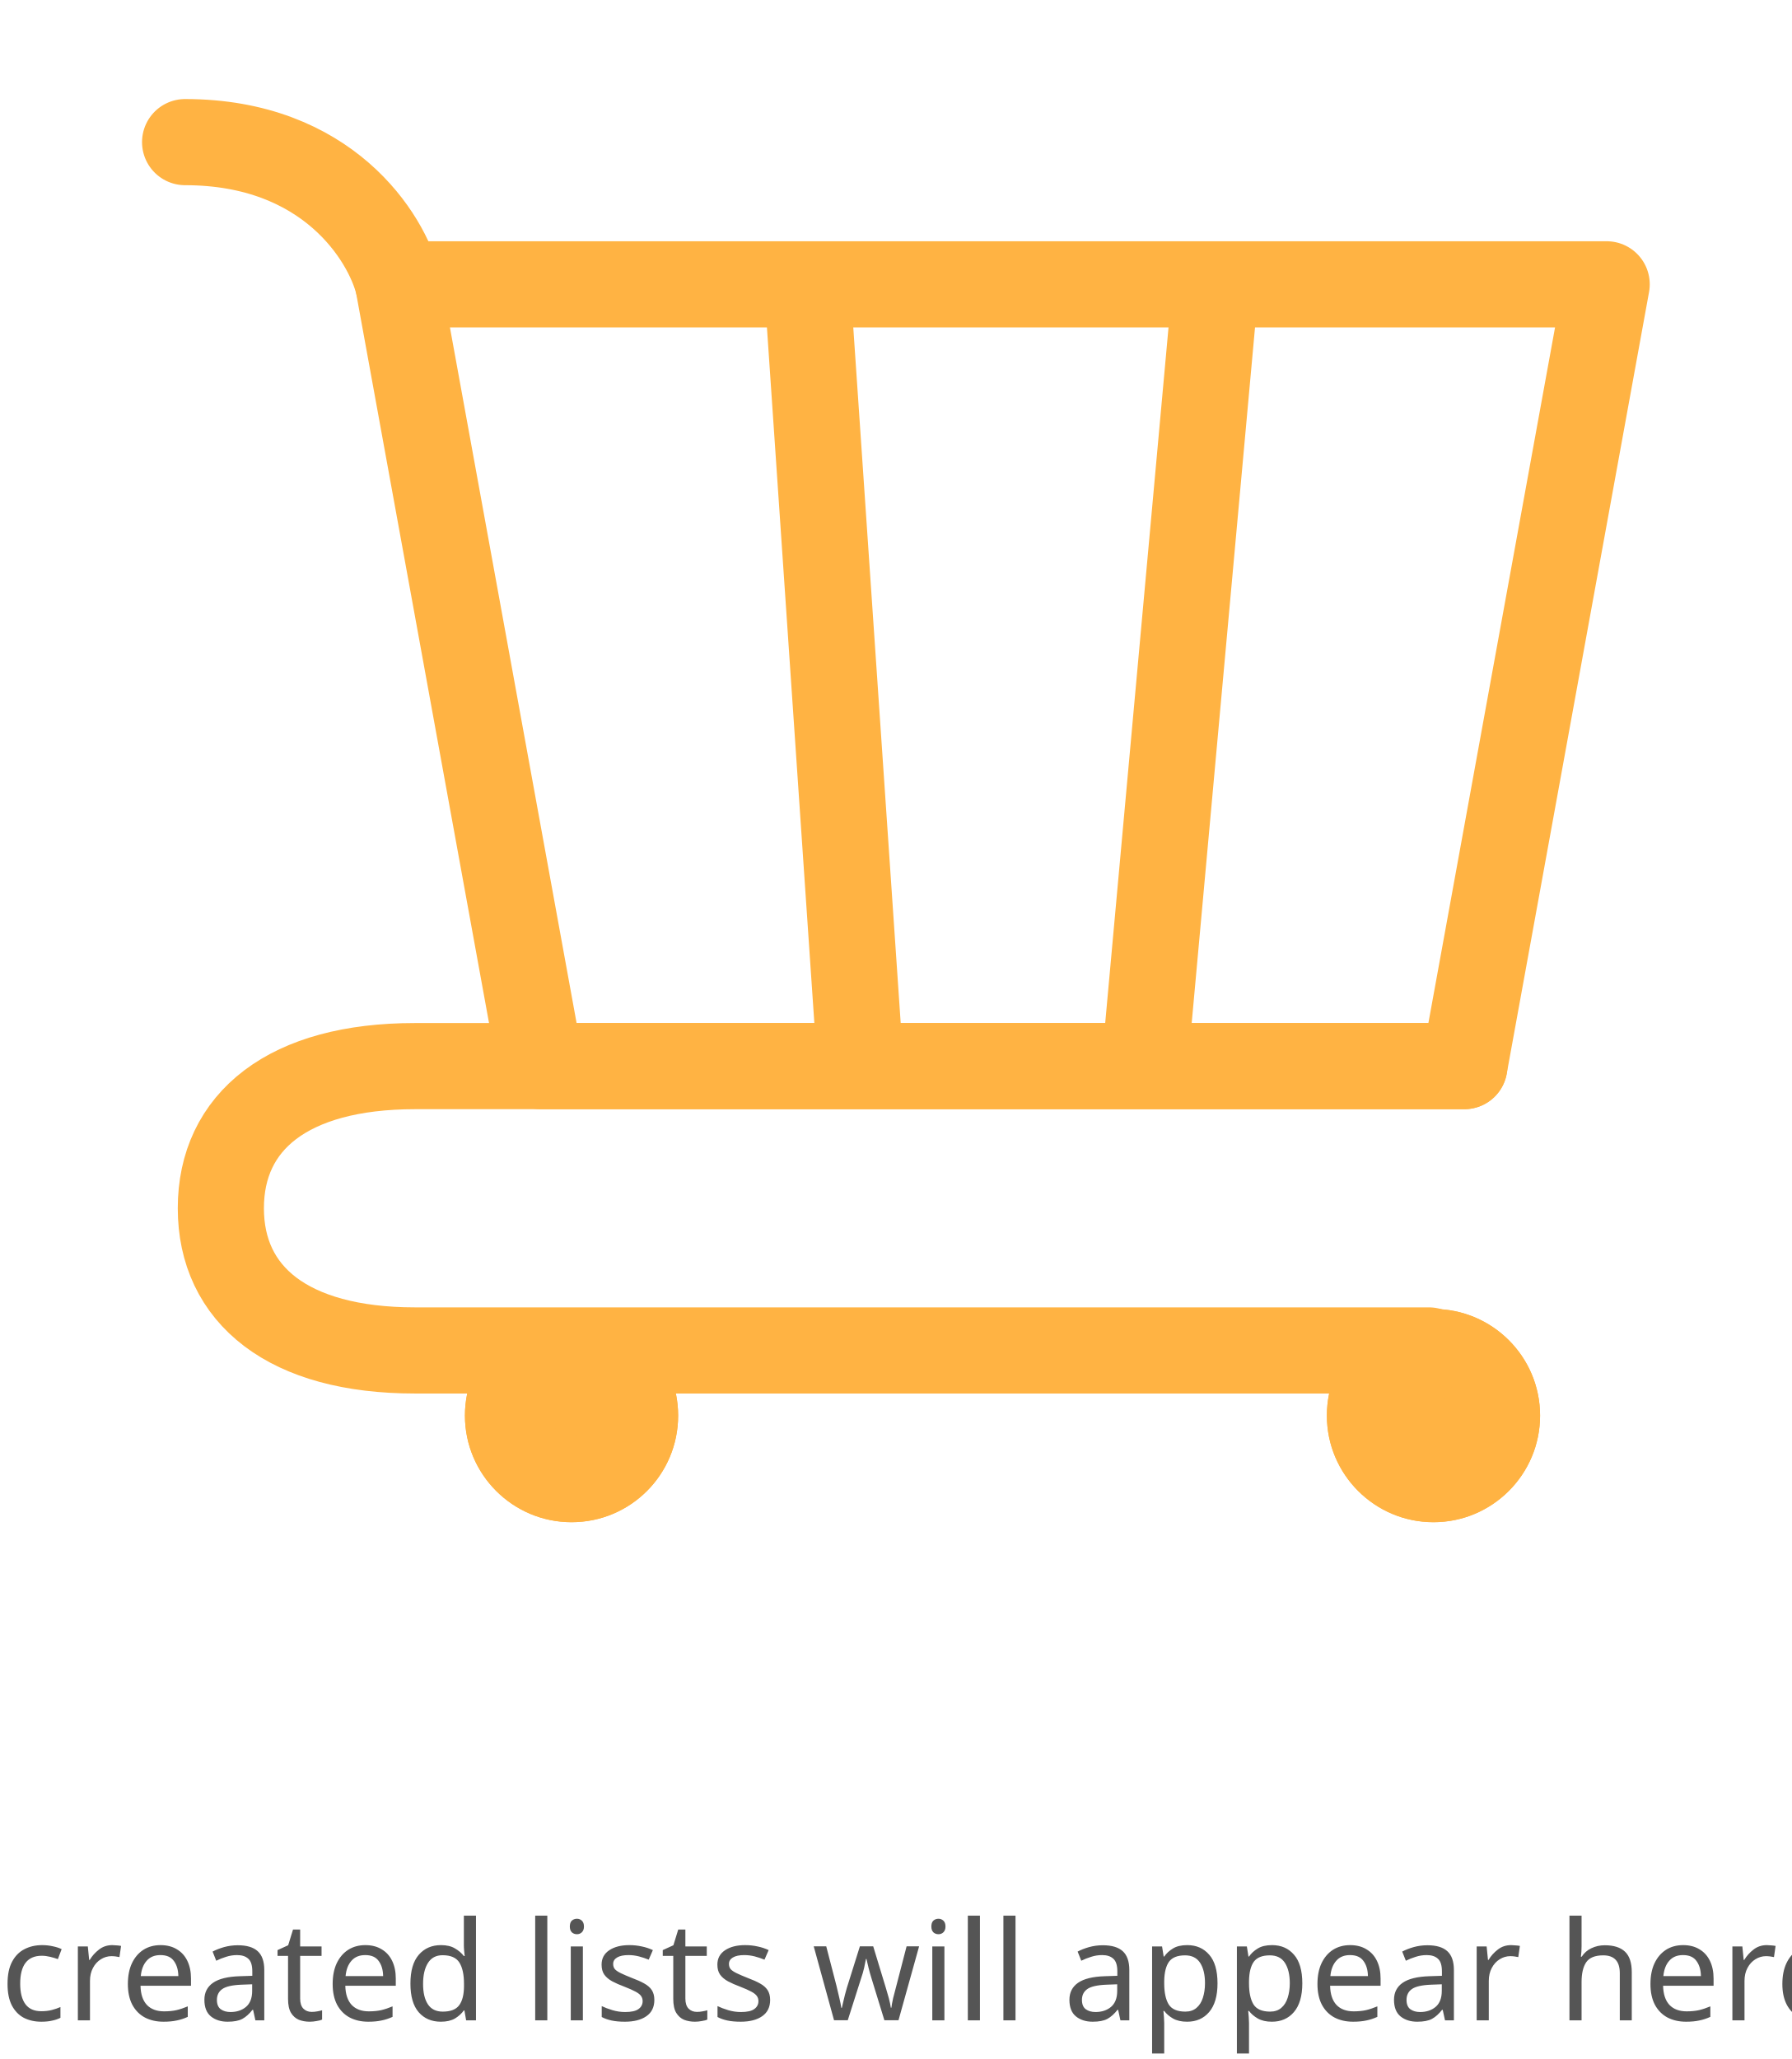
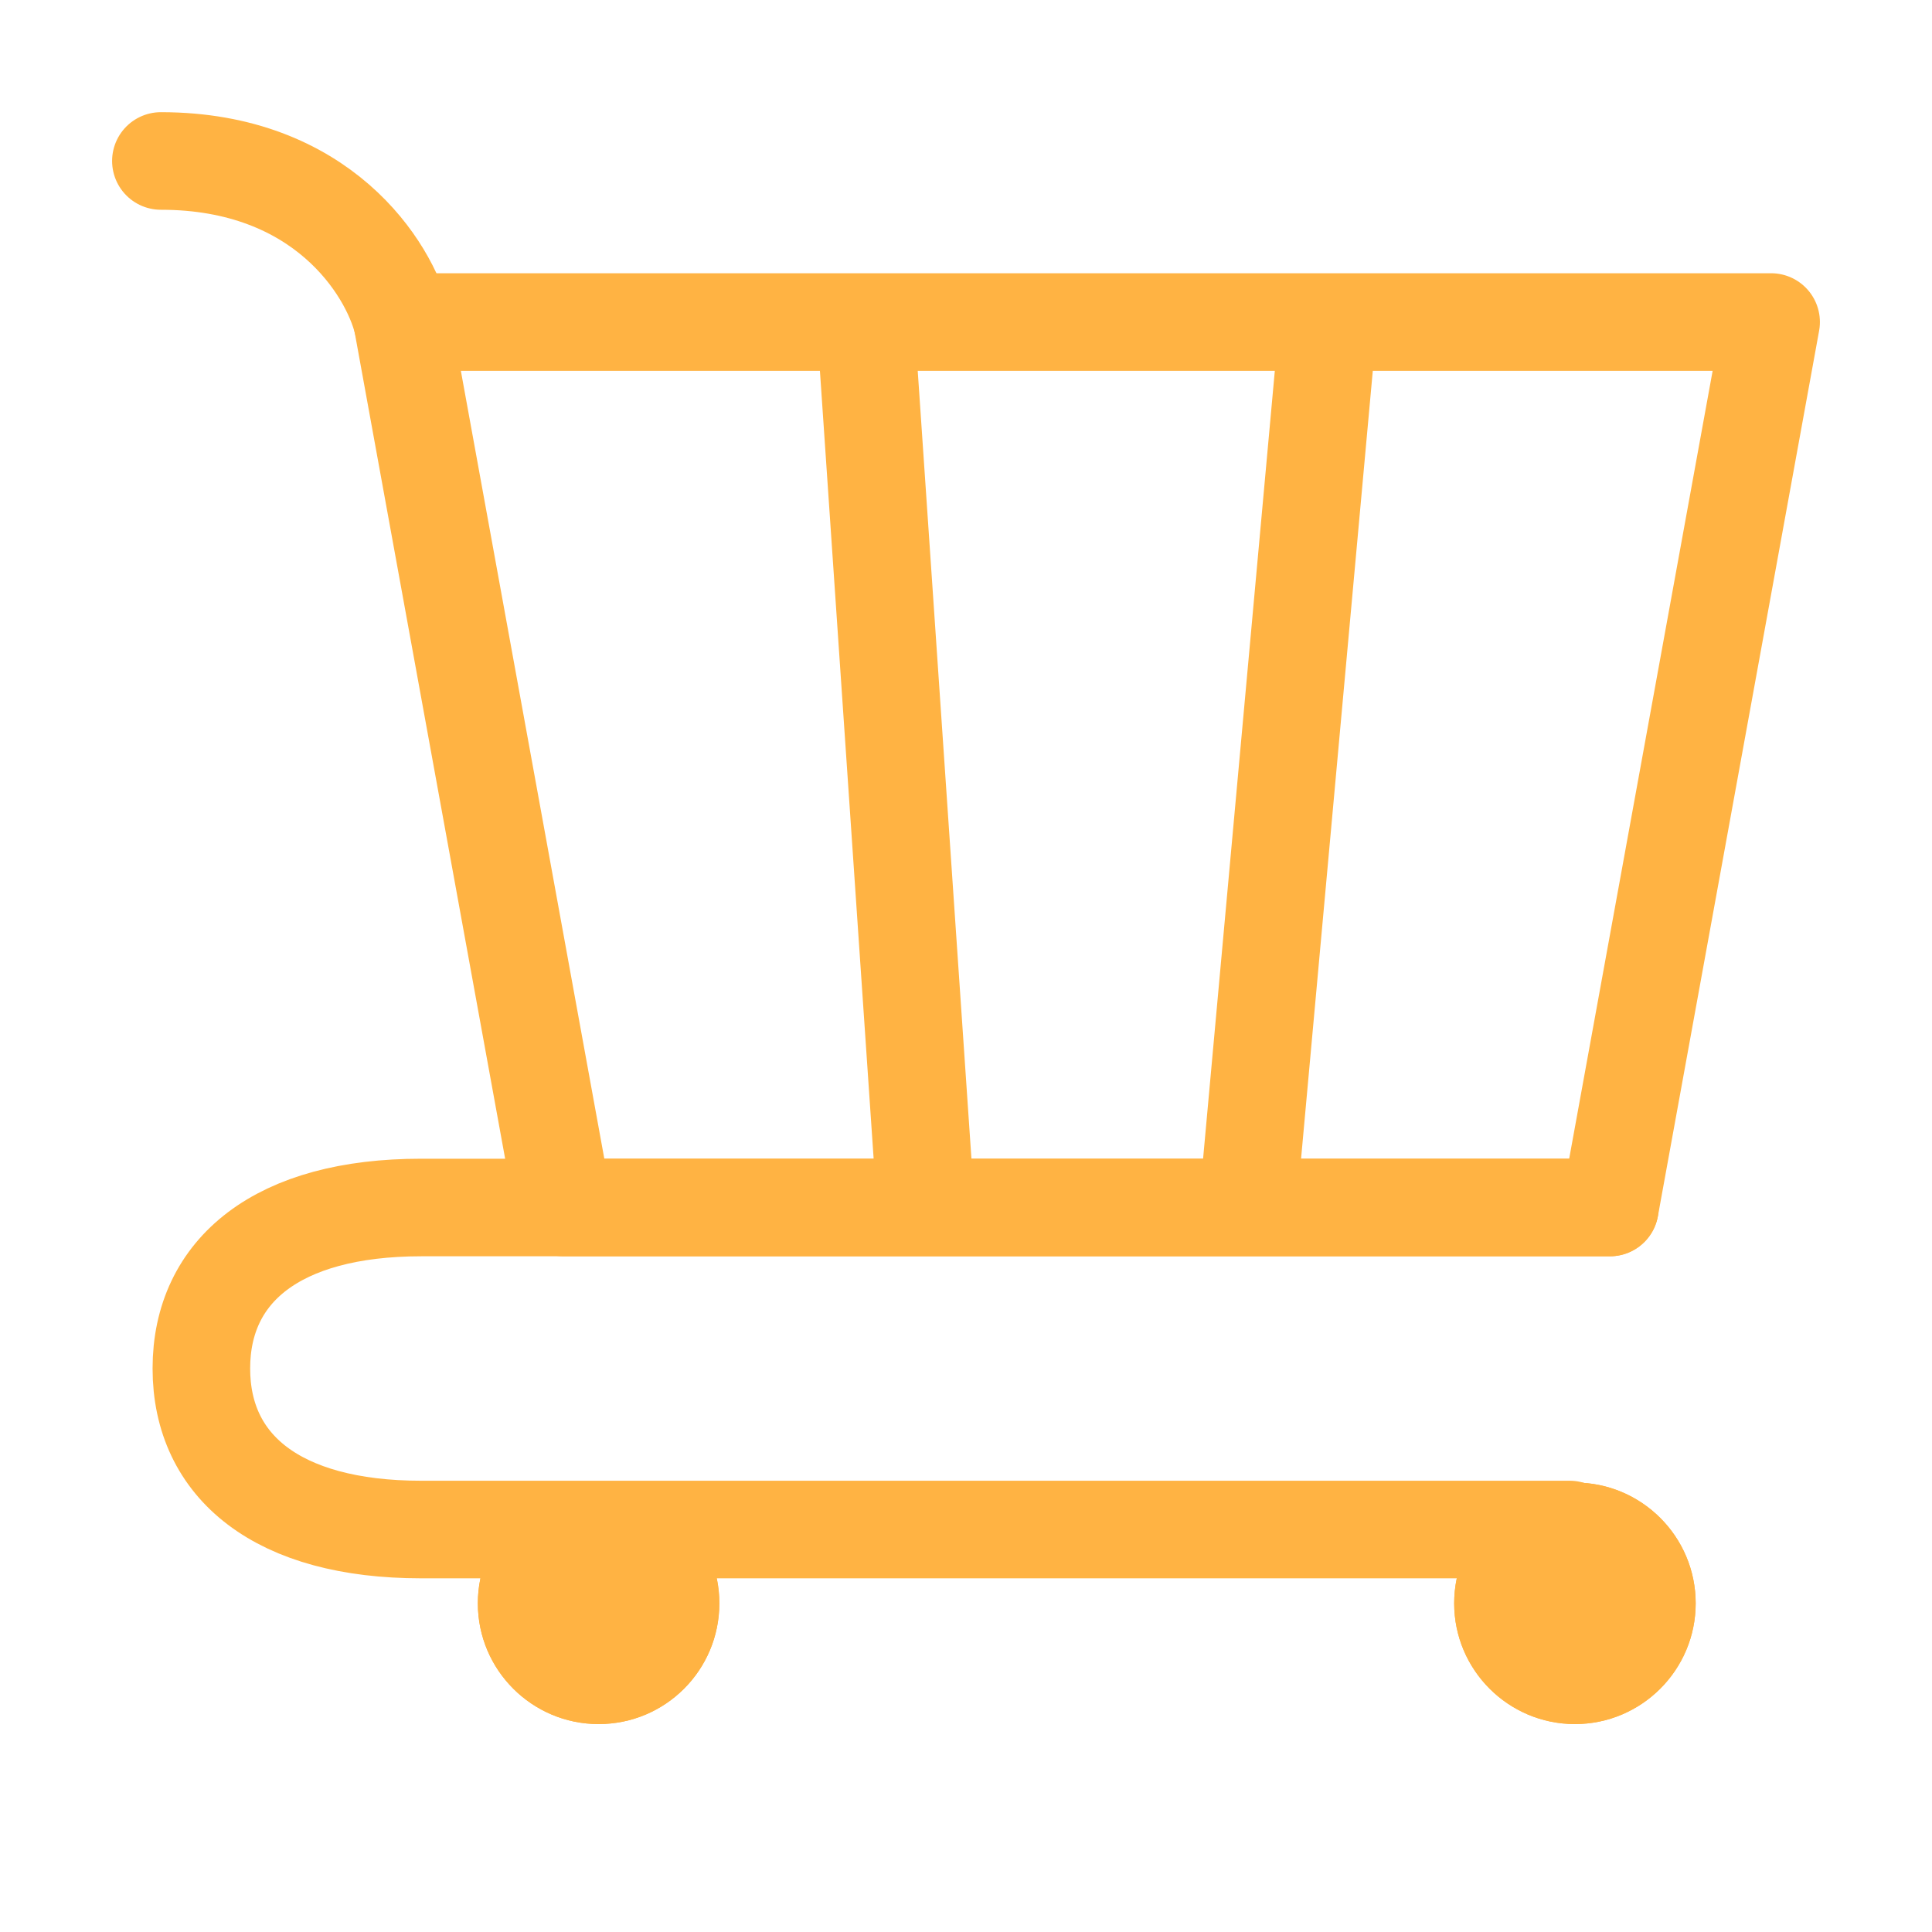
- <svg xmlns="http://www.w3.org/2000/svg" width="208" height="239" id="screenshot-aaaae51e-609b-808e-8006-bed762be7788" viewBox="0 0 208 239" fill="none" version="1.1">
-   <style>/* cyrillic-ext */
- @font-face {
-   font-family: 'Nunito Sans';
-   font-style: normal;
-   font-weight: 400;
-   font-stretch: 100%;
-   font-display: block;
-   src: url(http://localhost:6080/internal/gfonts/font/nunitosans/v18/pe1mMImSLYBIv1o4X1M8ce2xCx3yop4tQpF_MeTm0lfGWVpNn64CL7U8upHZIbMV51Q42ptCp5F5bxqqtQ1yiU4G1ilXvlUlM_Y.woff2) format('woff2');
-   unicode-range: U+0460-052F, U+1C80-1C8A, U+20B4, U+2DE0-2DFF, U+A640-A69F, U+FE2E-FE2F;
- }
- /* cyrillic */
- @font-face {
-   font-family: 'Nunito Sans';
-   font-style: normal;
-   font-weight: 400;
-   font-stretch: 100%;
-   font-display: block;
-   src: url(http://localhost:6080/internal/gfonts/font/nunitosans/v18/pe1mMImSLYBIv1o4X1M8ce2xCx3yop4tQpF_MeTm0lfGWVpNn64CL7U8upHZIbMV51Q42ptCp5F5bxqqtQ1yiU4G1ilXt1UlM_Y.woff2) format('woff2');
-   unicode-range: U+0301, U+0400-045F, U+0490-0491, U+04B0-04B1, U+2116;
- }
- /* vietnamese */
- @font-face {
-   font-family: 'Nunito Sans';
-   font-style: normal;
-   font-weight: 400;
-   font-stretch: 100%;
-   font-display: block;
-   src: url(http://localhost:6080/internal/gfonts/font/nunitosans/v18/pe1mMImSLYBIv1o4X1M8ce2xCx3yop4tQpF_MeTm0lfGWVpNn64CL7U8upHZIbMV51Q42ptCp5F5bxqqtQ1yiU4G1ilXvFUlM_Y.woff2) format('woff2');
-   unicode-range: U+0102-0103, U+0110-0111, U+0128-0129, U+0168-0169, U+01A0-01A1, U+01AF-01B0, U+0300-0301, U+0303-0304, U+0308-0309, U+0323, U+0329, U+1EA0-1EF9, U+20AB;
- }
- /* latin-ext */
- @font-face {
-   font-family: 'Nunito Sans';
-   font-style: normal;
-   font-weight: 400;
-   font-stretch: 100%;
-   font-display: block;
-   src: url(http://localhost:6080/internal/gfonts/font/nunitosans/v18/pe1mMImSLYBIv1o4X1M8ce2xCx3yop4tQpF_MeTm0lfGWVpNn64CL7U8upHZIbMV51Q42ptCp5F5bxqqtQ1yiU4G1ilXvVUlM_Y.woff2) format('woff2');
-   unicode-range: U+0100-02BA, U+02BD-02C5, U+02C7-02CC, U+02CE-02D7, U+02DD-02FF, U+0304, U+0308, U+0329, U+1D00-1DBF, U+1E00-1E9F, U+1EF2-1EFF, U+2020, U+20A0-20AB, U+20AD-20C0, U+2113, U+2C60-2C7F, U+A720-A7FF;
- }
- /* latin */
- @font-face {
-   font-family: 'Nunito Sans';
-   font-style: normal;
-   font-weight: 400;
-   font-stretch: 100%;
-   font-display: block;
-   src: url(http://localhost:6080/internal/gfonts/font/nunitosans/v18/pe1mMImSLYBIv1o4X1M8ce2xCx3yop4tQpF_MeTm0lfGWVpNn64CL7U8upHZIbMV51Q42ptCp5F5bxqqtQ1yiU4G1ilXs1Ul.woff2) format('woff2');
-   unicode-range: U+0000-00FF, U+0131, U+0152-0153, U+02BB-02BC, U+02C6, U+02DA, U+02DC, U+0304, U+0308, U+0329, U+2000-206F, U+20AC, U+2122, U+2191, U+2193, U+2212, U+2215, U+FEFF, U+FFFD;
- }
- </style>
-   <g id="shape-aaaae51e-609b-808e-8006-bed762be7788" rx="0" ry="0">
-     <g id="shape-5cc8d2c4-ad46-8091-8006-a2932b38c0bf" width="64" height="64" rx="0" ry="0" style="fill: rgb(0, 0, 0);">
-       <g id="shape-5cc8d2c4-ad46-8091-8006-a2932b39c40f" style="display: none;">
-         <g class="fills" id="fills-5cc8d2c4-ad46-8091-8006-a2932b39c40f">
-           <rect width="198" height="198" x="5" stroke-width="3" transform="matrix(1, 0, 0, 1, 0, 0)" style="fill: none;" ry="0" fill="none" rx="0" y="0" color="#000" />
-         </g>
-         <g color="#000" fill="none" stroke-width="3" id="strokes-09581a17-d371-80ba-8006-bed773510c1f-5cc8d2c4-ad46-8091-8006-a2932b39c40f" class="strokes">
-           <g class="inner-stroke-shape" transform="matrix(1, 0, 0, 1, 0, 0)">
-             <defs>
-               <clipPath id="inner-stroke-render-3-5cc8d2c4-ad46-8091-8006-a2932b39c40f-0">
-                 <use href="#stroke-shape-render-3-5cc8d2c4-ad46-8091-8006-a2932b39c40f-0" />
-               </clipPath>
-               <rect rx="0" ry="0" x="5" y="0" width="198" height="198" id="stroke-shape-render-3-5cc8d2c4-ad46-8091-8006-a2932b39c40f-0" style="fill: none; stroke-width: 20; stroke: rgb(255, 179, 67); stroke-opacity: 1;" />
-             </defs>
-             <use href="#stroke-shape-render-3-5cc8d2c4-ad46-8091-8006-a2932b39c40f-0" clip-path="url('#inner-stroke-render-3-5cc8d2c4-ad46-8091-8006-a2932b39c40f-0')" />
-           </g>
-         </g>
+ <svg xmlns="http://www.w3.org/2000/svg" width="198" height="198" id="screenshot-5cc8d2c4-ad46-8091-8006-a2932b38c0bf" viewBox="0 0 198 198" fill="none" version="1.1">
+   <g id="shape-5cc8d2c4-ad46-8091-8006-a2932b38c0bf" width="64" height="64" rx="0" ry="0" style="fill: rgb(0, 0, 0);">
+     <g id="shape-5cc8d2c4-ad46-8091-8006-a2932b39c40f" style="display: none;">
+       <g class="fills" id="fills-5cc8d2c4-ad46-8091-8006-a2932b39c40f">
+         <rect width="198" height="198" x="0" stroke-width="3" transform="matrix(1, 0, 0, 1, 0, 0)" style="fill: none;" ry="0" fill="none" rx="0" y="0" color="#000" />
      </g>
-       <g id="shape-5cc8d2c4-ad46-8091-8006-a2932b3a729f">
-         <g class="fills" id="fills-5cc8d2c4-ad46-8091-8006-a2932b3a729f">
-           <path d="M166.406,176.691C173.226,176.691,178.781,171.145,178.781,164.316C178.781,157.477,173.226,151.941,166.406,151.941C159.586,151.941,154.031,157.477,154.031,164.316C154.031,171.145,159.586,176.691,166.406,176.691L166.406,176.691" color="#000" stroke-linecap="round" stroke-linejoin="round" style="fill: rgb(255, 179, 67); fill-opacity: 1;" />
-         </g>
-         <g color="#000" stroke-linecap="round" stroke-linejoin="round" id="strokes-09581a17-d371-80ba-8006-bed77351eff7-5cc8d2c4-ad46-8091-8006-a2932b3a729f" class="strokes">
-           <g class="inner-stroke-shape">
-             <defs>
-               <clipPath id="inner-stroke-render-4-5cc8d2c4-ad46-8091-8006-a2932b3a729f-0">
-                 <use href="#stroke-shape-render-4-5cc8d2c4-ad46-8091-8006-a2932b3a729f-0" />
-               </clipPath>
-               <path d="M166.406,176.691C173.226,176.691,178.781,171.145,178.781,164.316C178.781,157.477,173.226,151.941,166.406,151.941C159.586,151.941,154.031,157.477,154.031,164.316C154.031,171.145,159.586,176.691,166.406,176.691L166.406,176.691" id="stroke-shape-render-4-5cc8d2c4-ad46-8091-8006-a2932b3a729f-0" style="fill: none; stroke-width: 20; stroke: rgb(255, 179, 67); stroke-opacity: 1;" />
-             </defs>
-             <use href="#stroke-shape-render-4-5cc8d2c4-ad46-8091-8006-a2932b3a729f-0" clip-path="url('#inner-stroke-render-4-5cc8d2c4-ad46-8091-8006-a2932b3a729f-0')" />
-           </g>
-         </g>
-       </g>
-       <g id="shape-5cc8d2c4-ad46-8091-8006-a2932b3a8319">
-         <g class="fills" id="fills-5cc8d2c4-ad46-8091-8006-a2932b3a8319">
-           <path d="M66.347,176.691C73.204,176.691,78.722,171.145,78.722,164.316C78.722,157.477,73.204,151.941,66.347,151.941C59.527,151.941,53.972,157.477,53.972,164.316C53.972,171.145,59.527,176.691,66.347,176.691Z" color="#000" stroke-linecap="round" stroke-linejoin="round" style="fill: rgb(255, 179, 67); fill-opacity: 1;" />
-         </g>
-         <g color="#000" stroke-linecap="round" stroke-linejoin="round" id="strokes-09581a17-d371-80ba-8006-bed773524a9e-5cc8d2c4-ad46-8091-8006-a2932b3a8319" class="strokes">
-           <g class="inner-stroke-shape">
-             <defs>
-               <clipPath id="inner-stroke-render-5-5cc8d2c4-ad46-8091-8006-a2932b3a8319-0">
-                 <use href="#stroke-shape-render-5-5cc8d2c4-ad46-8091-8006-a2932b3a8319-0" />
-               </clipPath>
-               <path d="M66.347,176.691C73.204,176.691,78.722,171.145,78.722,164.316C78.722,157.477,73.204,151.941,66.347,151.941C59.527,151.941,53.972,157.477,53.972,164.316C53.972,171.145,59.527,176.691,66.347,176.691Z" id="stroke-shape-render-5-5cc8d2c4-ad46-8091-8006-a2932b3a8319-0" style="fill: none; stroke-width: 20; stroke: rgb(255, 179, 67); stroke-opacity: 1;" />
-             </defs>
-             <use href="#stroke-shape-render-5-5cc8d2c4-ad46-8091-8006-a2932b3a8319-0" clip-path="url('#inner-stroke-render-5-5cc8d2c4-ad46-8091-8006-a2932b3a8319-0')" />
-           </g>
-         </g>
-       </g>
-       <g id="shape-5cc8d2c4-ad46-8091-8006-a2932b3aec1b">
-         <g class="fills" id="fills-5cc8d2c4-ad46-8091-8006-a2932b3aec1b">
-           <path d="M141.125,33.003L186.512,33.003L169.988,123.75L132.863,123.75M141.125,33.003L132.863,123.75M141.125,33.003L93.7,33.003M132.863,123.75L99.887,123.75M93.7,33.003L46.238,33.003L62.762,123.75L99.887,123.75M93.7,33.003L99.887,123.75" color="#000" fill="none" stroke-linecap="round" stroke-linejoin="round" style="fill: none;" />
-         </g>
-         <g color="#000" fill="none" stroke-linecap="round" stroke-linejoin="round" id="strokes-09581a17-d371-80ba-8006-bed77352e301-5cc8d2c4-ad46-8091-8006-a2932b3aec1b" class="strokes">
-           <g class="stroke-shape">
-             <path d="M141.125,33.003L186.512,33.003L169.988,123.75L132.863,123.75M141.125,33.003L132.863,123.75M141.125,33.003L93.7,33.003M132.863,123.75L99.887,123.75M93.7,33.003L46.238,33.003L62.762,123.75L99.887,123.75M93.7,33.003L99.887,123.75" style="fill: none; stroke-width: 10; stroke: rgb(255, 179, 67); stroke-opacity: 1;" />
-           </g>
-         </g>
-       </g>
-       <g id="shape-5cc8d2c4-ad46-8091-8006-a2932b3aec1c">
-         <g class="fills" id="fills-5cc8d2c4-ad46-8091-8006-a2932b3aec1c">
-           <path d="M46.238,33.003C44.879,27.504,38.012,16.497,21.488,16.497" color="#000" fill="none" stroke-linecap="round" stroke-linejoin="round" style="fill: none;" />
-         </g>
-         <g color="#000" fill="none" stroke-linecap="round" stroke-linejoin="round" id="strokes-09581a17-d371-80ba-8006-bed773534b86-5cc8d2c4-ad46-8091-8006-a2932b3aec1c" class="strokes">
-           <g class="stroke-shape">
-             <path d="M46.238,33.003C44.879,27.504,38.012,16.497,21.488,16.497" style="fill: none; stroke-width: 10; stroke: rgb(255, 179, 67); stroke-opacity: 1;" />
-           </g>
-         </g>
-       </g>
-       <g id="shape-5cc8d2c4-ad46-8091-8006-a2932b3aec1d">
-         <g class="fills" id="fills-5cc8d2c4-ad46-8091-8006-a2932b3aec1d">
-           <path d="M169.988,123.75L62.762,123.75L48.164,123.75C33.426,123.75,25.637,130.192,25.637,140.247C25.637,150.302,33.426,156.753,48.164,156.753L165.875,156.753" color="#000" fill="none" stroke-linecap="round" stroke-linejoin="round" style="fill: none;" />
-         </g>
-         <g color="#000" fill="none" stroke-linecap="round" stroke-linejoin="round" id="strokes-09581a17-d371-80ba-8006-bed7735383d5-5cc8d2c4-ad46-8091-8006-a2932b3aec1d" class="strokes">
-           <g class="stroke-shape">
-             <path d="M169.988,123.75L62.762,123.75L48.164,123.75C33.426,123.75,25.637,130.192,25.637,140.247C25.637,150.302,33.426,156.753,48.164,156.753L165.875,156.753" style="fill: none; stroke-width: 10; stroke: rgb(255, 179, 67); stroke-opacity: 1;" />
-           </g>
+       <g color="#000" fill="none" stroke-width="3" id="strokes-42c7b25e-6728-80de-8006-bee0005e1f4a-5cc8d2c4-ad46-8091-8006-a2932b39c40f" class="strokes">
+         <g class="inner-stroke-shape" transform="matrix(1, 0, 0, 1, 0, 0)">
+           <defs>
+             <clipPath id="inner-stroke-render-2-5cc8d2c4-ad46-8091-8006-a2932b39c40f-0">
+               <use href="#stroke-shape-render-2-5cc8d2c4-ad46-8091-8006-a2932b39c40f-0" />
+             </clipPath>
+             <rect rx="0" ry="0" x="0" y="0" width="198" height="198" id="stroke-shape-render-2-5cc8d2c4-ad46-8091-8006-a2932b39c40f-0" style="fill: none; stroke-width: 20; stroke: rgb(255, 179, 67); stroke-opacity: 1;" />
+           </defs>
+           <use href="#stroke-shape-render-2-5cc8d2c4-ad46-8091-8006-a2932b39c40f-0" clip-path="url('#inner-stroke-render-2-5cc8d2c4-ad46-8091-8006-a2932b39c40f-0')" />
        </g>
      </g>
    </g>
-     <g id="shape-5cc8d2c4-ad46-8091-8006-a294d43d6dca">
-       <g transform="matrix(1, 0, 0, 1, 0, 0)" class="text-container" x="0" y="219" width="208" height="20" rx="0" ry="0">
-         <defs>
-           <pattern patternUnits="objectBoundingBox" width="207.434" height="22.222" id="fill-0-render-9-0">
-             <g>
-               <rect width="207.434" height="22.222" style="fill: rgb(85, 85, 85); fill-opacity: 1;" />
-             </g>
-           </pattern>
-         </defs>
-         <g class="fills" id="fills-5cc8d2c4-ad46-8091-8006-a294d43d6dca">
-           <text x="0" y="239.202" dominant-baseline="ideographic" textLength="207.434" lengthAdjust="spacingAndGlyphs" style="text-transform: none; font-family: &quot;Nunito Sans&quot;; letter-spacing: normal; font-style: normal; font-weight: 400; white-space: pre; font-size: 16px; text-decoration: none solid rgb(85, 85, 85); direction: ltr; fill: rgb(85, 85, 85); fill-opacity: 1;">created lists will appear here</text>
+     <g id="shape-5cc8d2c4-ad46-8091-8006-a2932b3a729f">
+       <g class="fills" id="fills-5cc8d2c4-ad46-8091-8006-a2932b3a729f">
+         <path d="M161.406,176.691C168.226,176.691,173.781,171.145,173.781,164.316C173.781,157.477,168.226,151.941,161.406,151.941C154.586,151.941,149.031,157.477,149.031,164.316C149.031,171.145,154.586,176.691,161.406,176.691L161.406,176.691" color="#000" stroke-linecap="round" stroke-linejoin="round" style="fill: rgb(255, 179, 67); fill-opacity: 1;" />
+       </g>
+       <g color="#000" stroke-linecap="round" stroke-linejoin="round" id="strokes-42c7b25e-6728-80de-8006-bee0005f2cd4-5cc8d2c4-ad46-8091-8006-a2932b3a729f" class="strokes">
+         <g class="inner-stroke-shape">
+           <defs>
+             <clipPath id="inner-stroke-render-3-5cc8d2c4-ad46-8091-8006-a2932b3a729f-0">
+               <use href="#stroke-shape-render-3-5cc8d2c4-ad46-8091-8006-a2932b3a729f-0" />
+             </clipPath>
+             <path d="M161.406,176.691C168.226,176.691,173.781,171.145,173.781,164.316C173.781,157.477,168.226,151.941,161.406,151.941C154.586,151.941,149.031,157.477,149.031,164.316C149.031,171.145,154.586,176.691,161.406,176.691L161.406,176.691" id="stroke-shape-render-3-5cc8d2c4-ad46-8091-8006-a2932b3a729f-0" style="fill: none; stroke-width: 20; stroke: rgb(255, 179, 67); stroke-opacity: 1;" />
+           </defs>
+           <use href="#stroke-shape-render-3-5cc8d2c4-ad46-8091-8006-a2932b3a729f-0" clip-path="url('#inner-stroke-render-3-5cc8d2c4-ad46-8091-8006-a2932b3a729f-0')" />
+         </g>
+       </g>
+     </g>
+     <g id="shape-5cc8d2c4-ad46-8091-8006-a2932b3a8319">
+       <g class="fills" id="fills-5cc8d2c4-ad46-8091-8006-a2932b3a8319">
+         <path d="M61.347,176.691C68.204,176.691,73.722,171.145,73.722,164.316C73.722,157.477,68.204,151.941,61.347,151.941C54.527,151.941,48.972,157.477,48.972,164.316C48.972,171.145,54.527,176.691,61.347,176.691Z" color="#000" stroke-linecap="round" stroke-linejoin="round" style="fill: rgb(255, 179, 67); fill-opacity: 1;" />
+       </g>
+       <g color="#000" stroke-linecap="round" stroke-linejoin="round" id="strokes-42c7b25e-6728-80de-8006-bee0005fa634-5cc8d2c4-ad46-8091-8006-a2932b3a8319" class="strokes">
+         <g class="inner-stroke-shape">
+           <defs>
+             <clipPath id="inner-stroke-render-4-5cc8d2c4-ad46-8091-8006-a2932b3a8319-0">
+               <use href="#stroke-shape-render-4-5cc8d2c4-ad46-8091-8006-a2932b3a8319-0" />
+             </clipPath>
+             <path d="M61.347,176.691C68.204,176.691,73.722,171.145,73.722,164.316C73.722,157.477,68.204,151.941,61.347,151.941C54.527,151.941,48.972,157.477,48.972,164.316C48.972,171.145,54.527,176.691,61.347,176.691Z" id="stroke-shape-render-4-5cc8d2c4-ad46-8091-8006-a2932b3a8319-0" style="fill: none; stroke-width: 20; stroke: rgb(255, 179, 67); stroke-opacity: 1;" />
+           </defs>
+           <use href="#stroke-shape-render-4-5cc8d2c4-ad46-8091-8006-a2932b3a8319-0" clip-path="url('#inner-stroke-render-4-5cc8d2c4-ad46-8091-8006-a2932b3a8319-0')" />
+         </g>
+       </g>
+     </g>
+     <g id="shape-5cc8d2c4-ad46-8091-8006-a2932b3aec1b">
+       <g class="fills" id="fills-5cc8d2c4-ad46-8091-8006-a2932b3aec1b">
+         <path d="M136.125,33.003L181.512,33.003L164.988,123.75L127.863,123.75M136.125,33.003L127.863,123.75M136.125,33.003L88.7,33.003M127.863,123.75L94.887,123.75M88.7,33.003L41.238,33.003L57.762,123.75L94.887,123.75M88.7,33.003L94.887,123.75" color="#000" fill="none" stroke-linecap="round" stroke-linejoin="round" style="fill: none;" />
+       </g>
+       <g color="#000" fill="none" stroke-linecap="round" stroke-linejoin="round" id="strokes-42c7b25e-6728-80de-8006-bee000600730-5cc8d2c4-ad46-8091-8006-a2932b3aec1b" class="strokes">
+         <g class="stroke-shape">
+           <path d="M136.125,33.003L181.512,33.003L164.988,123.75L127.863,123.75M136.125,33.003L127.863,123.75M136.125,33.003L88.7,33.003M127.863,123.75L94.887,123.75M88.7,33.003L41.238,33.003L57.762,123.75L94.887,123.75M88.7,33.003L94.887,123.75" style="fill: none; stroke-width: 10; stroke: rgb(255, 179, 67); stroke-opacity: 1;" />
+         </g>
+       </g>
+     </g>
+     <g id="shape-5cc8d2c4-ad46-8091-8006-a2932b3aec1c">
+       <g class="fills" id="fills-5cc8d2c4-ad46-8091-8006-a2932b3aec1c">
+         <path d="M41.238,33.003C39.879,27.504,33.012,16.497,16.488,16.497" color="#000" fill="none" stroke-linecap="round" stroke-linejoin="round" style="fill: none;" />
+       </g>
+       <g color="#000" fill="none" stroke-linecap="round" stroke-linejoin="round" id="strokes-42c7b25e-6728-80de-8006-bee00060aa55-5cc8d2c4-ad46-8091-8006-a2932b3aec1c" class="strokes">
+         <g class="stroke-shape">
+           <path d="M41.238,33.003C39.879,27.504,33.012,16.497,16.488,16.497" style="fill: none; stroke-width: 10; stroke: rgb(255, 179, 67); stroke-opacity: 1;" />
+         </g>
+       </g>
+     </g>
+     <g id="shape-5cc8d2c4-ad46-8091-8006-a2932b3aec1d">
+       <g class="fills" id="fills-5cc8d2c4-ad46-8091-8006-a2932b3aec1d">
+         <path d="M164.988,123.75L57.762,123.75L43.164,123.75C28.426,123.75,20.637,130.192,20.637,140.247C20.637,150.302,28.426,156.753,43.164,156.753L160.875,156.753" color="#000" fill="none" stroke-linecap="round" stroke-linejoin="round" style="fill: none;" />
+       </g>
+       <g color="#000" fill="none" stroke-linecap="round" stroke-linejoin="round" id="strokes-42c7b25e-6728-80de-8006-bee000610008-5cc8d2c4-ad46-8091-8006-a2932b3aec1d" class="strokes">
+         <g class="stroke-shape">
+           <path d="M164.988,123.75L57.762,123.75L43.164,123.75C28.426,123.75,20.637,130.192,20.637,140.247C20.637,150.302,28.426,156.753,43.164,156.753L160.875,156.753" style="fill: none; stroke-width: 10; stroke: rgb(255, 179, 67); stroke-opacity: 1;" />
        </g>
      </g>
    </g>
  </g>
</svg>
